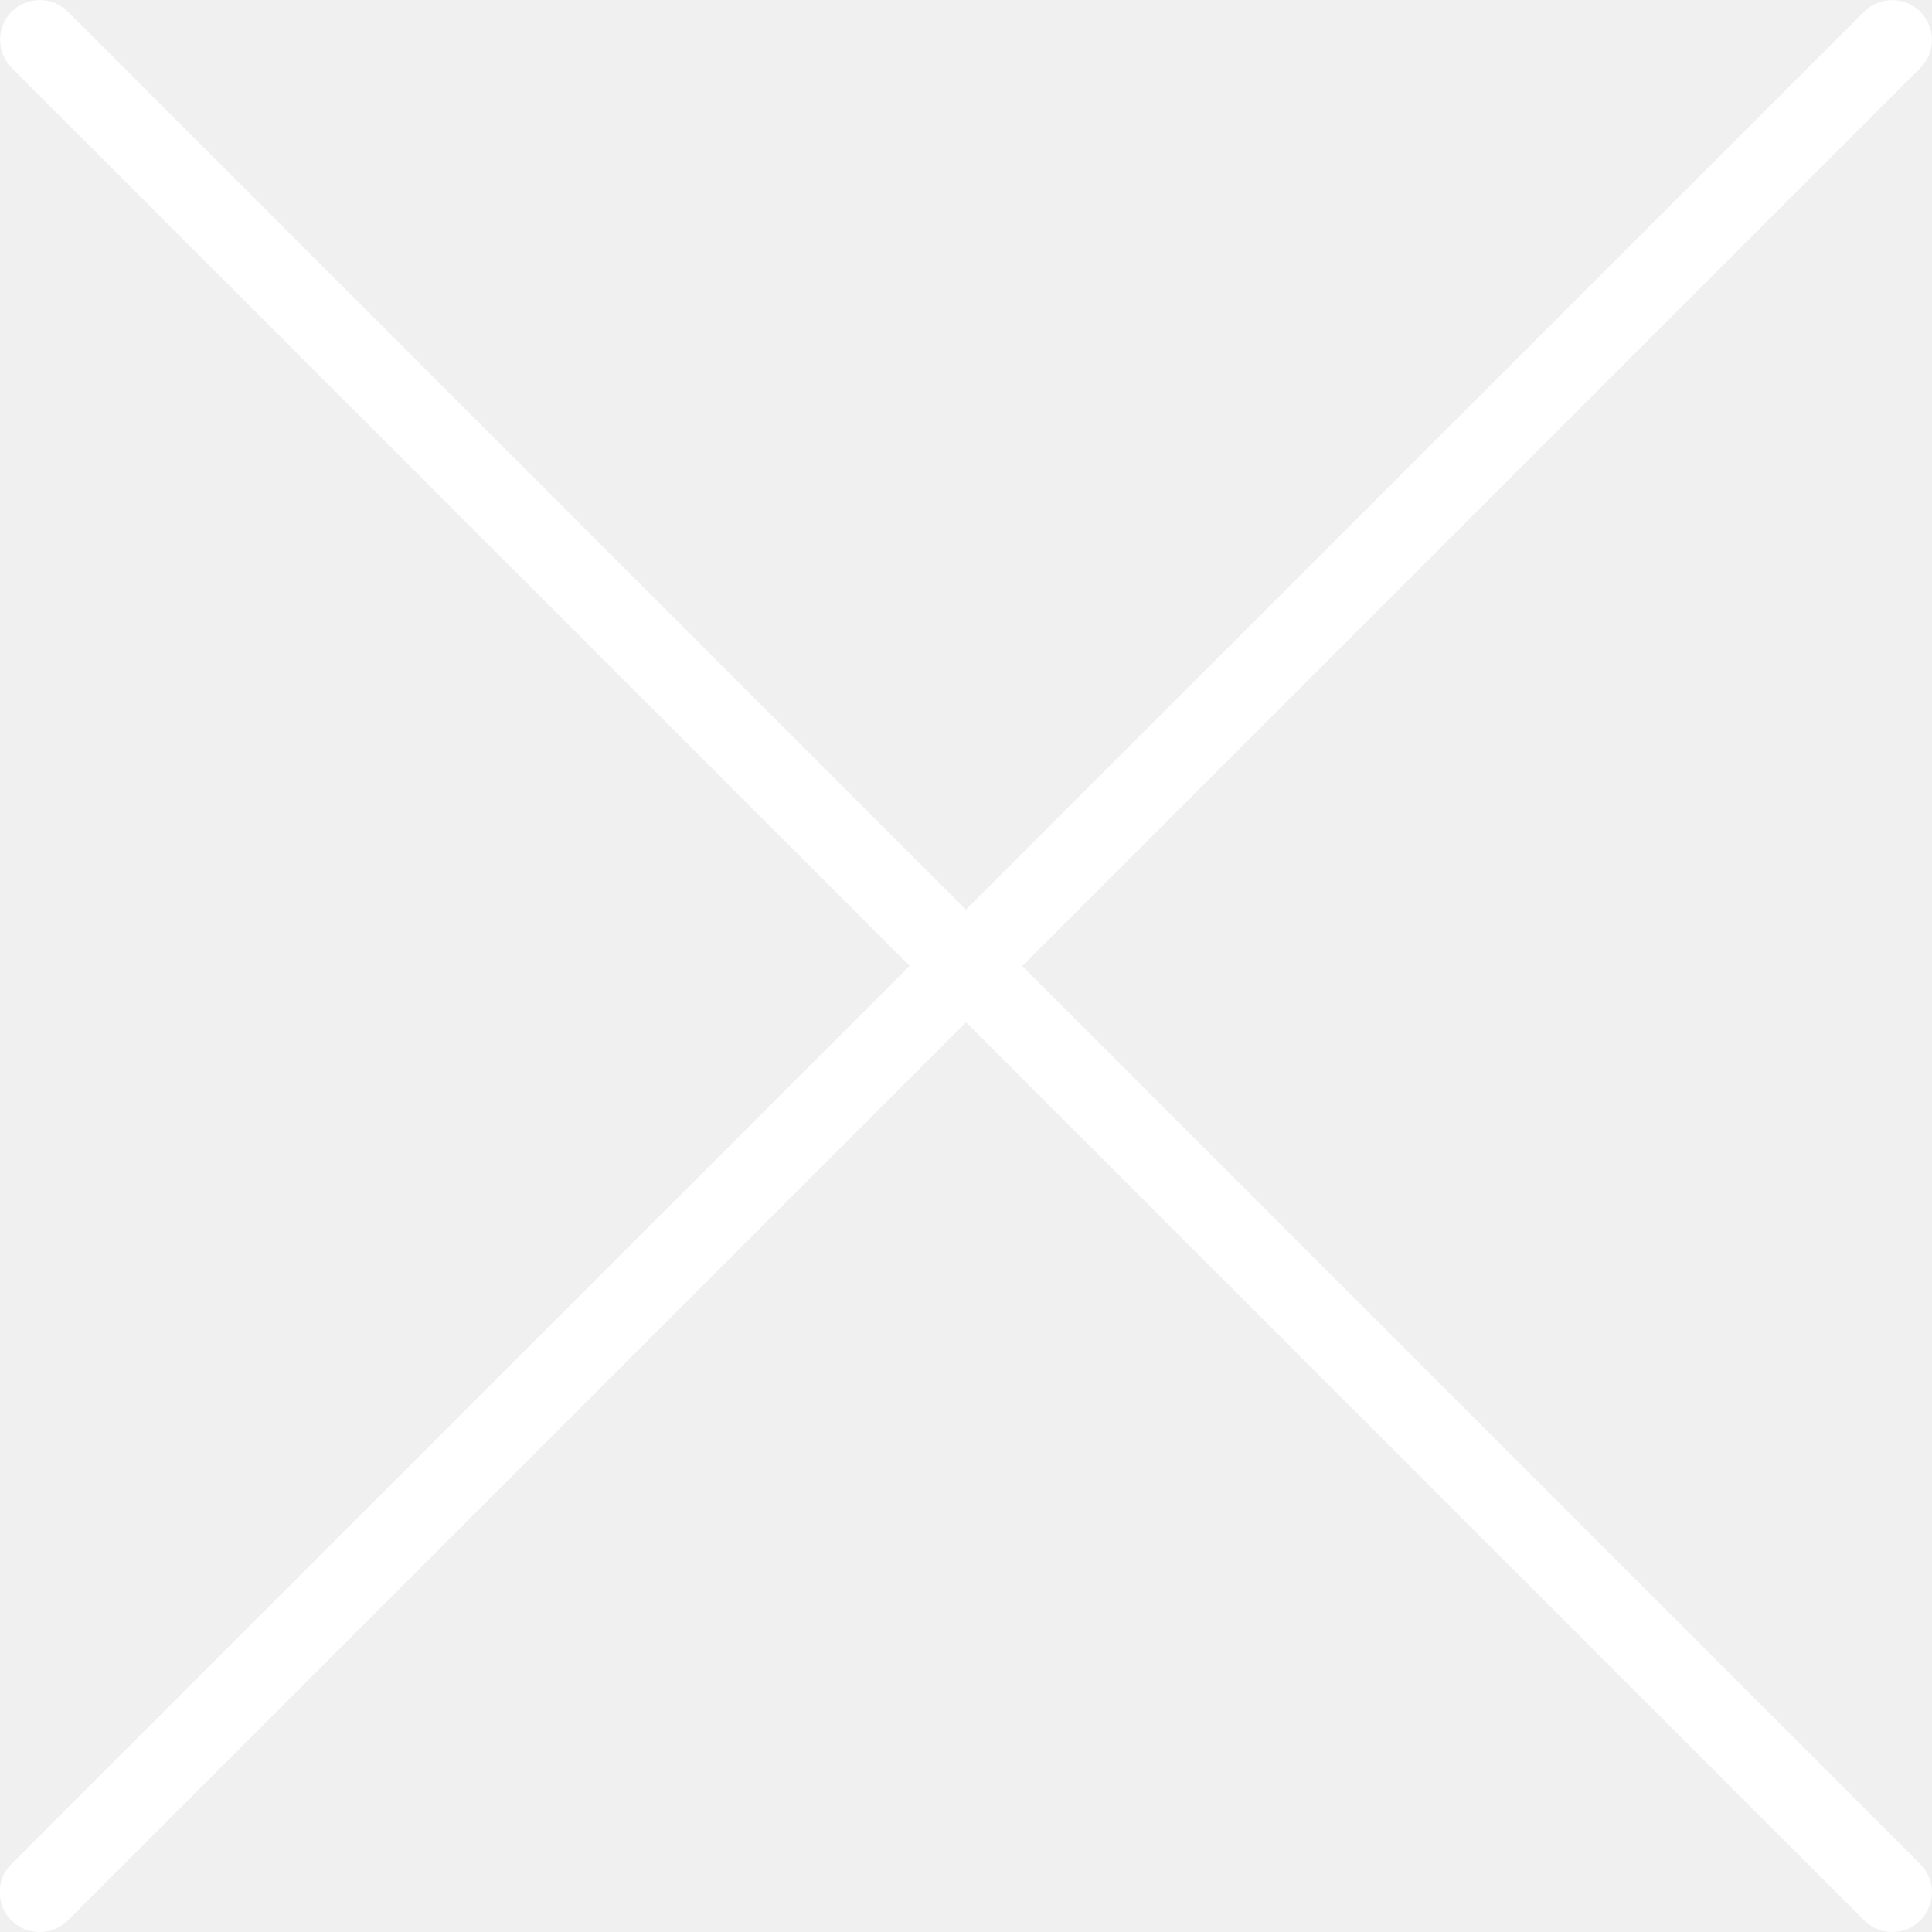
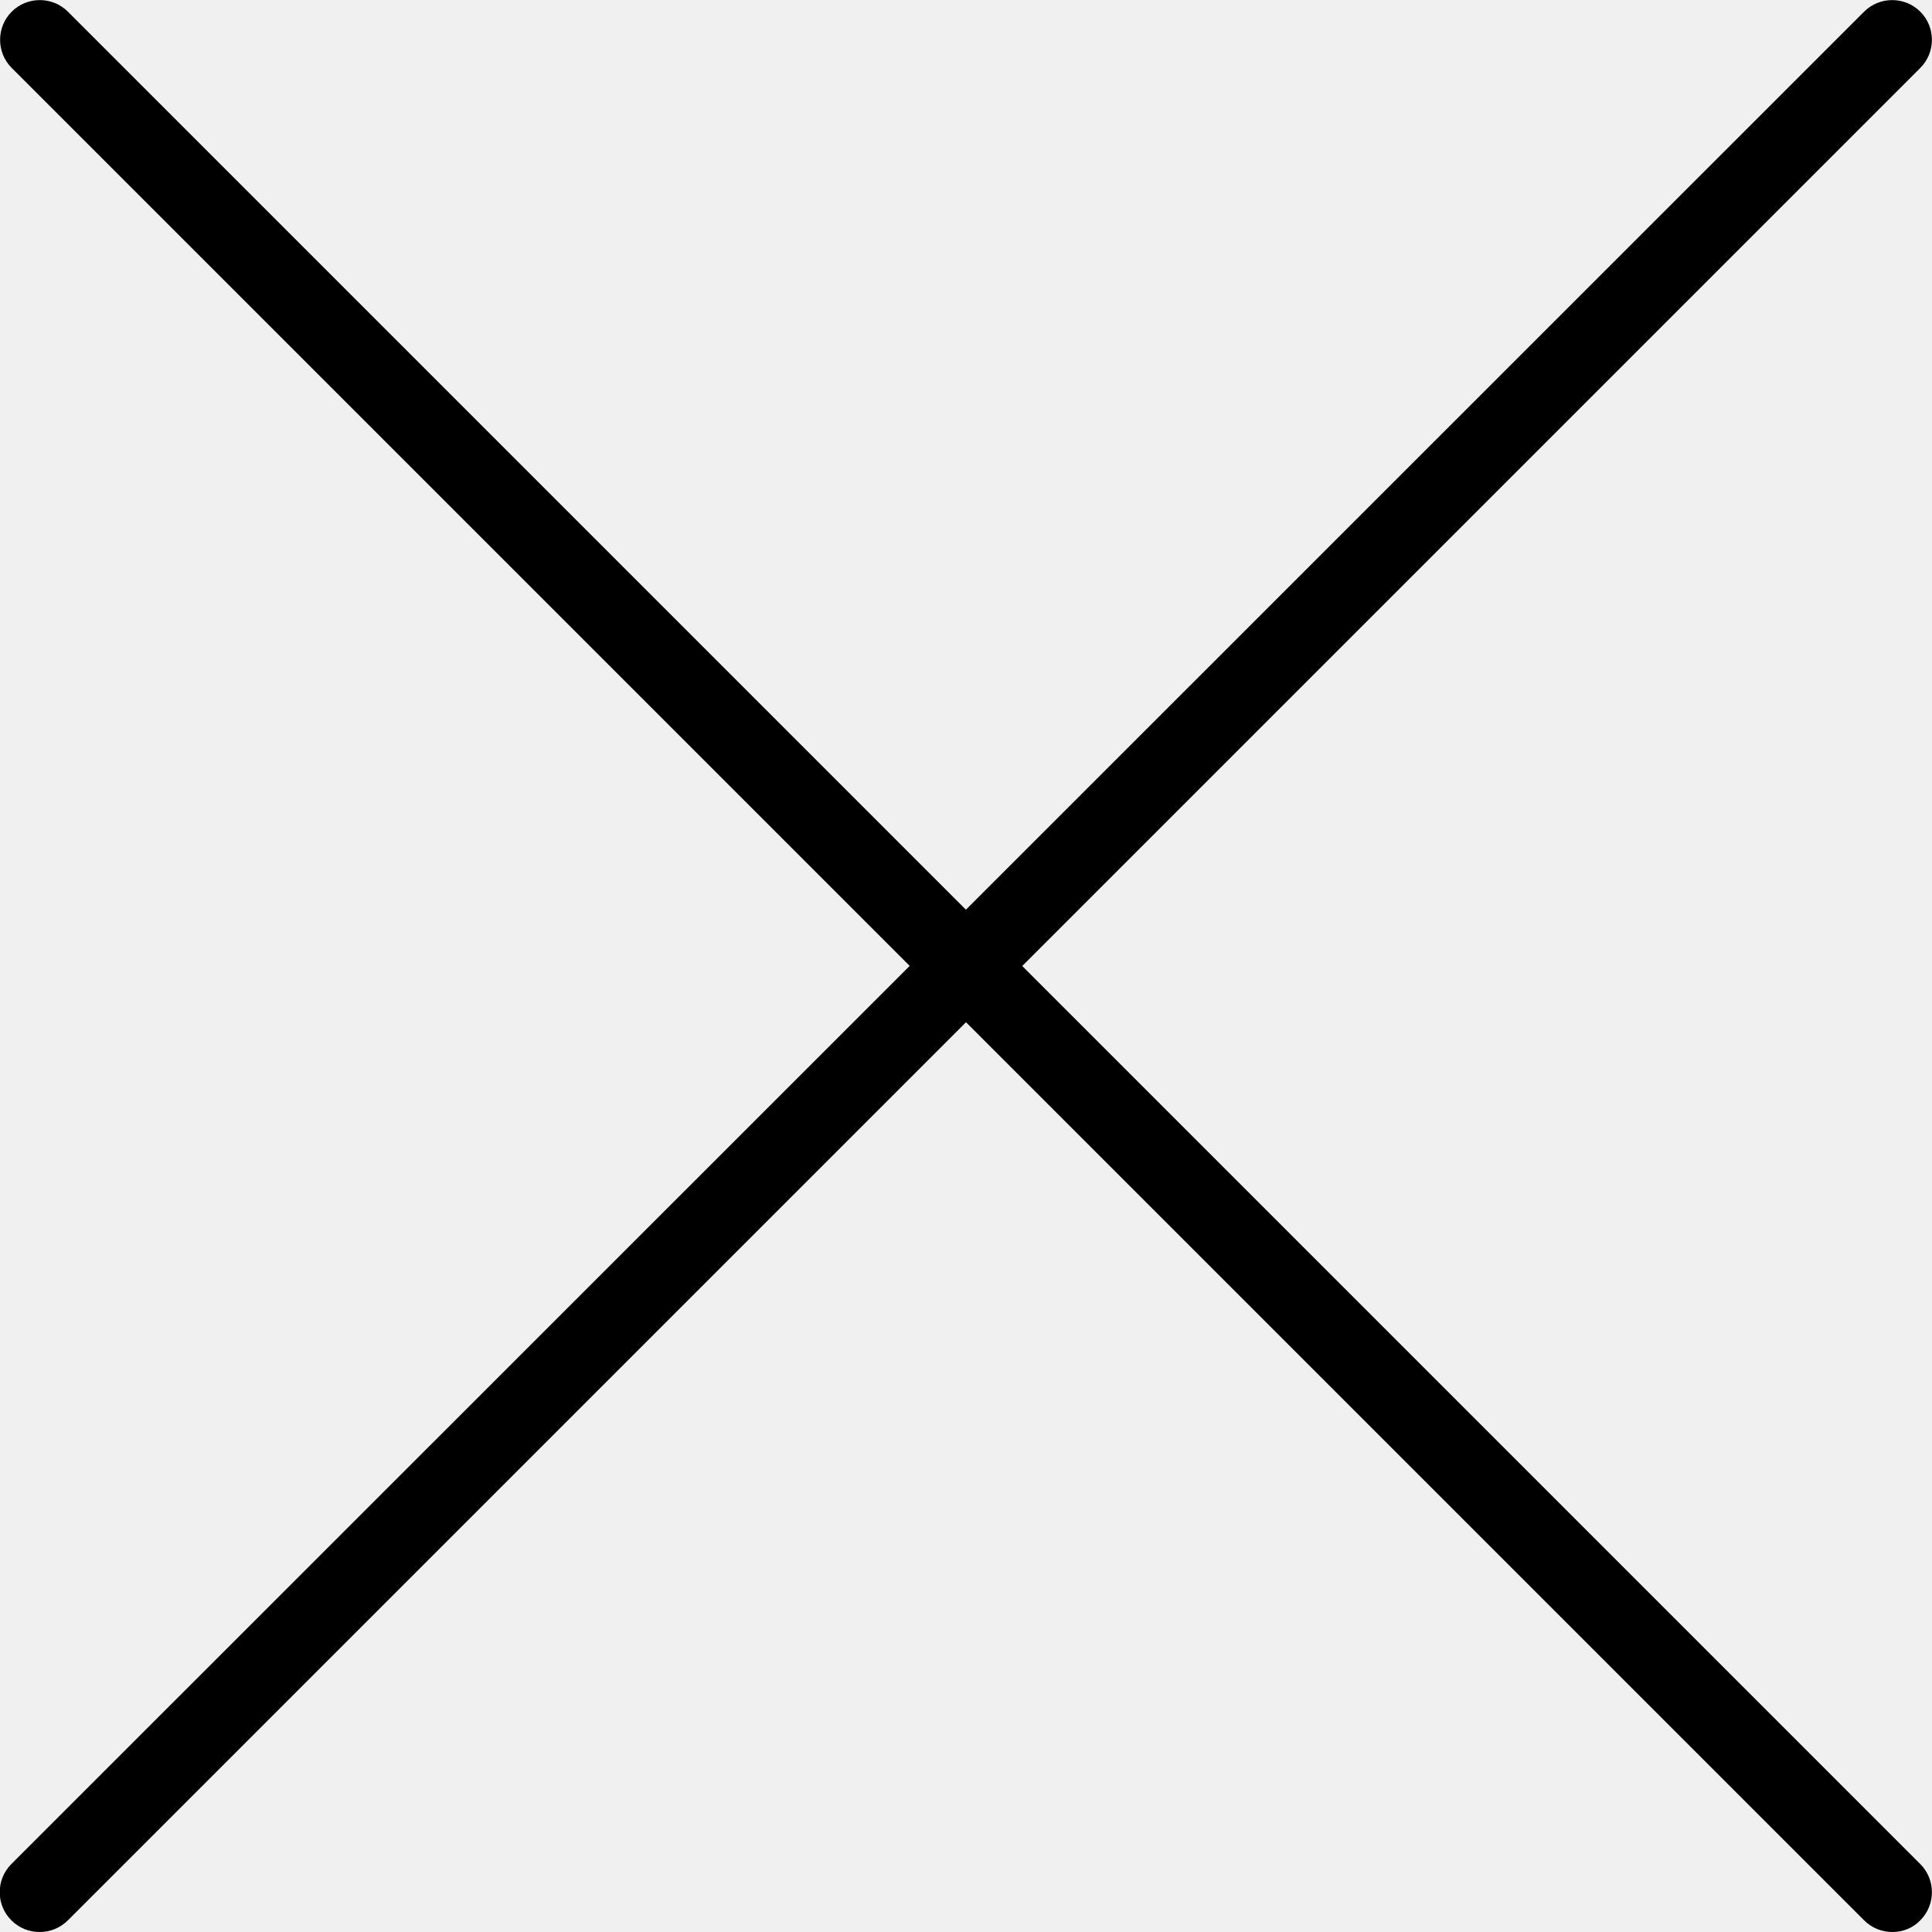
<svg xmlns="http://www.w3.org/2000/svg" enable-background="new 0 0 512 512" viewBox="0 0 512 512">
-   <g fill="#ffffff">
+   <g fill="#000000">
    <path d="M501.5 512c-2.7 0-5.4-1-7.5-3.1L3.1 18C-1 13.9-1 7.2 3.1 3.1S13.9-1 18 3.1L508.9 494c4.1 4.1 4.1 10.8 0 14.9-2 2.1-4.7 3.1-7.4 3.1z" />
    <path d="M10.5 512c-2.7 0-5.4-1-7.5-3.1-4.1-4.1-4.1-10.8 0-14.9L494 3.1c4.1-4.1 10.8-4.1 14.9 0s4.1 10.8 0 14.9L18 508.9c-2.1 2.1-4.8 3.1-7.5 3.1z" />
  </g>
</svg>
